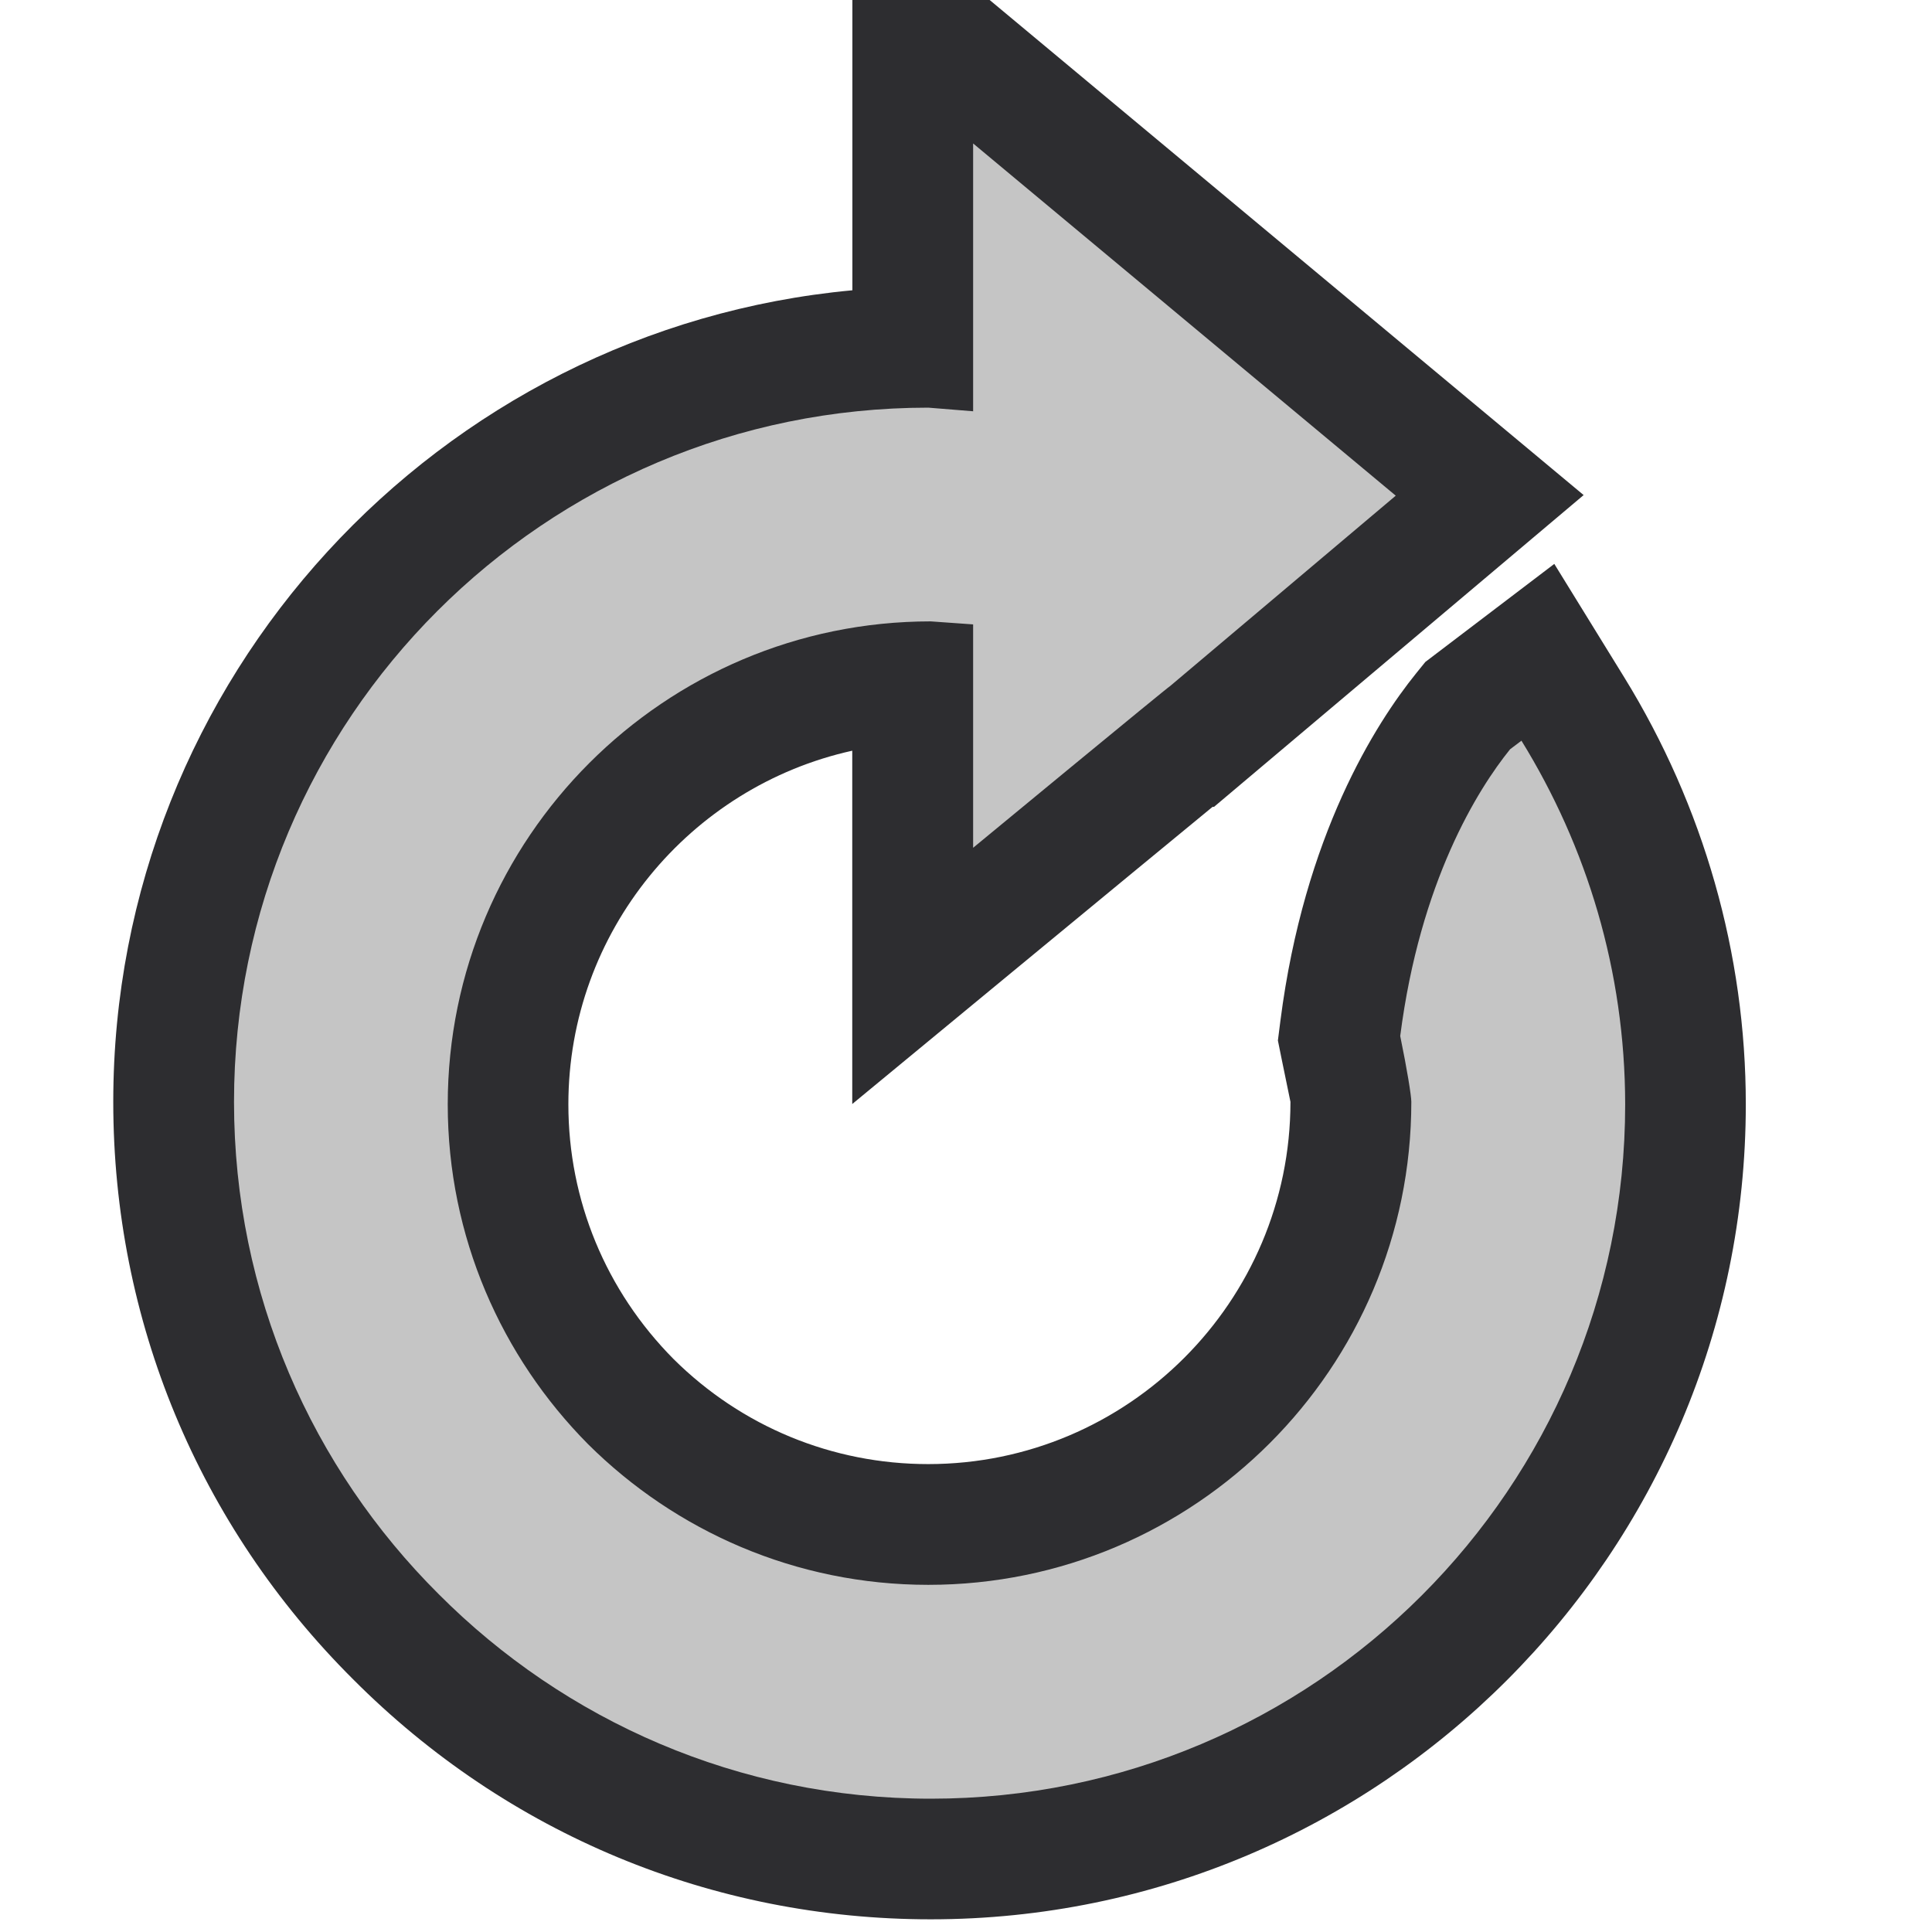
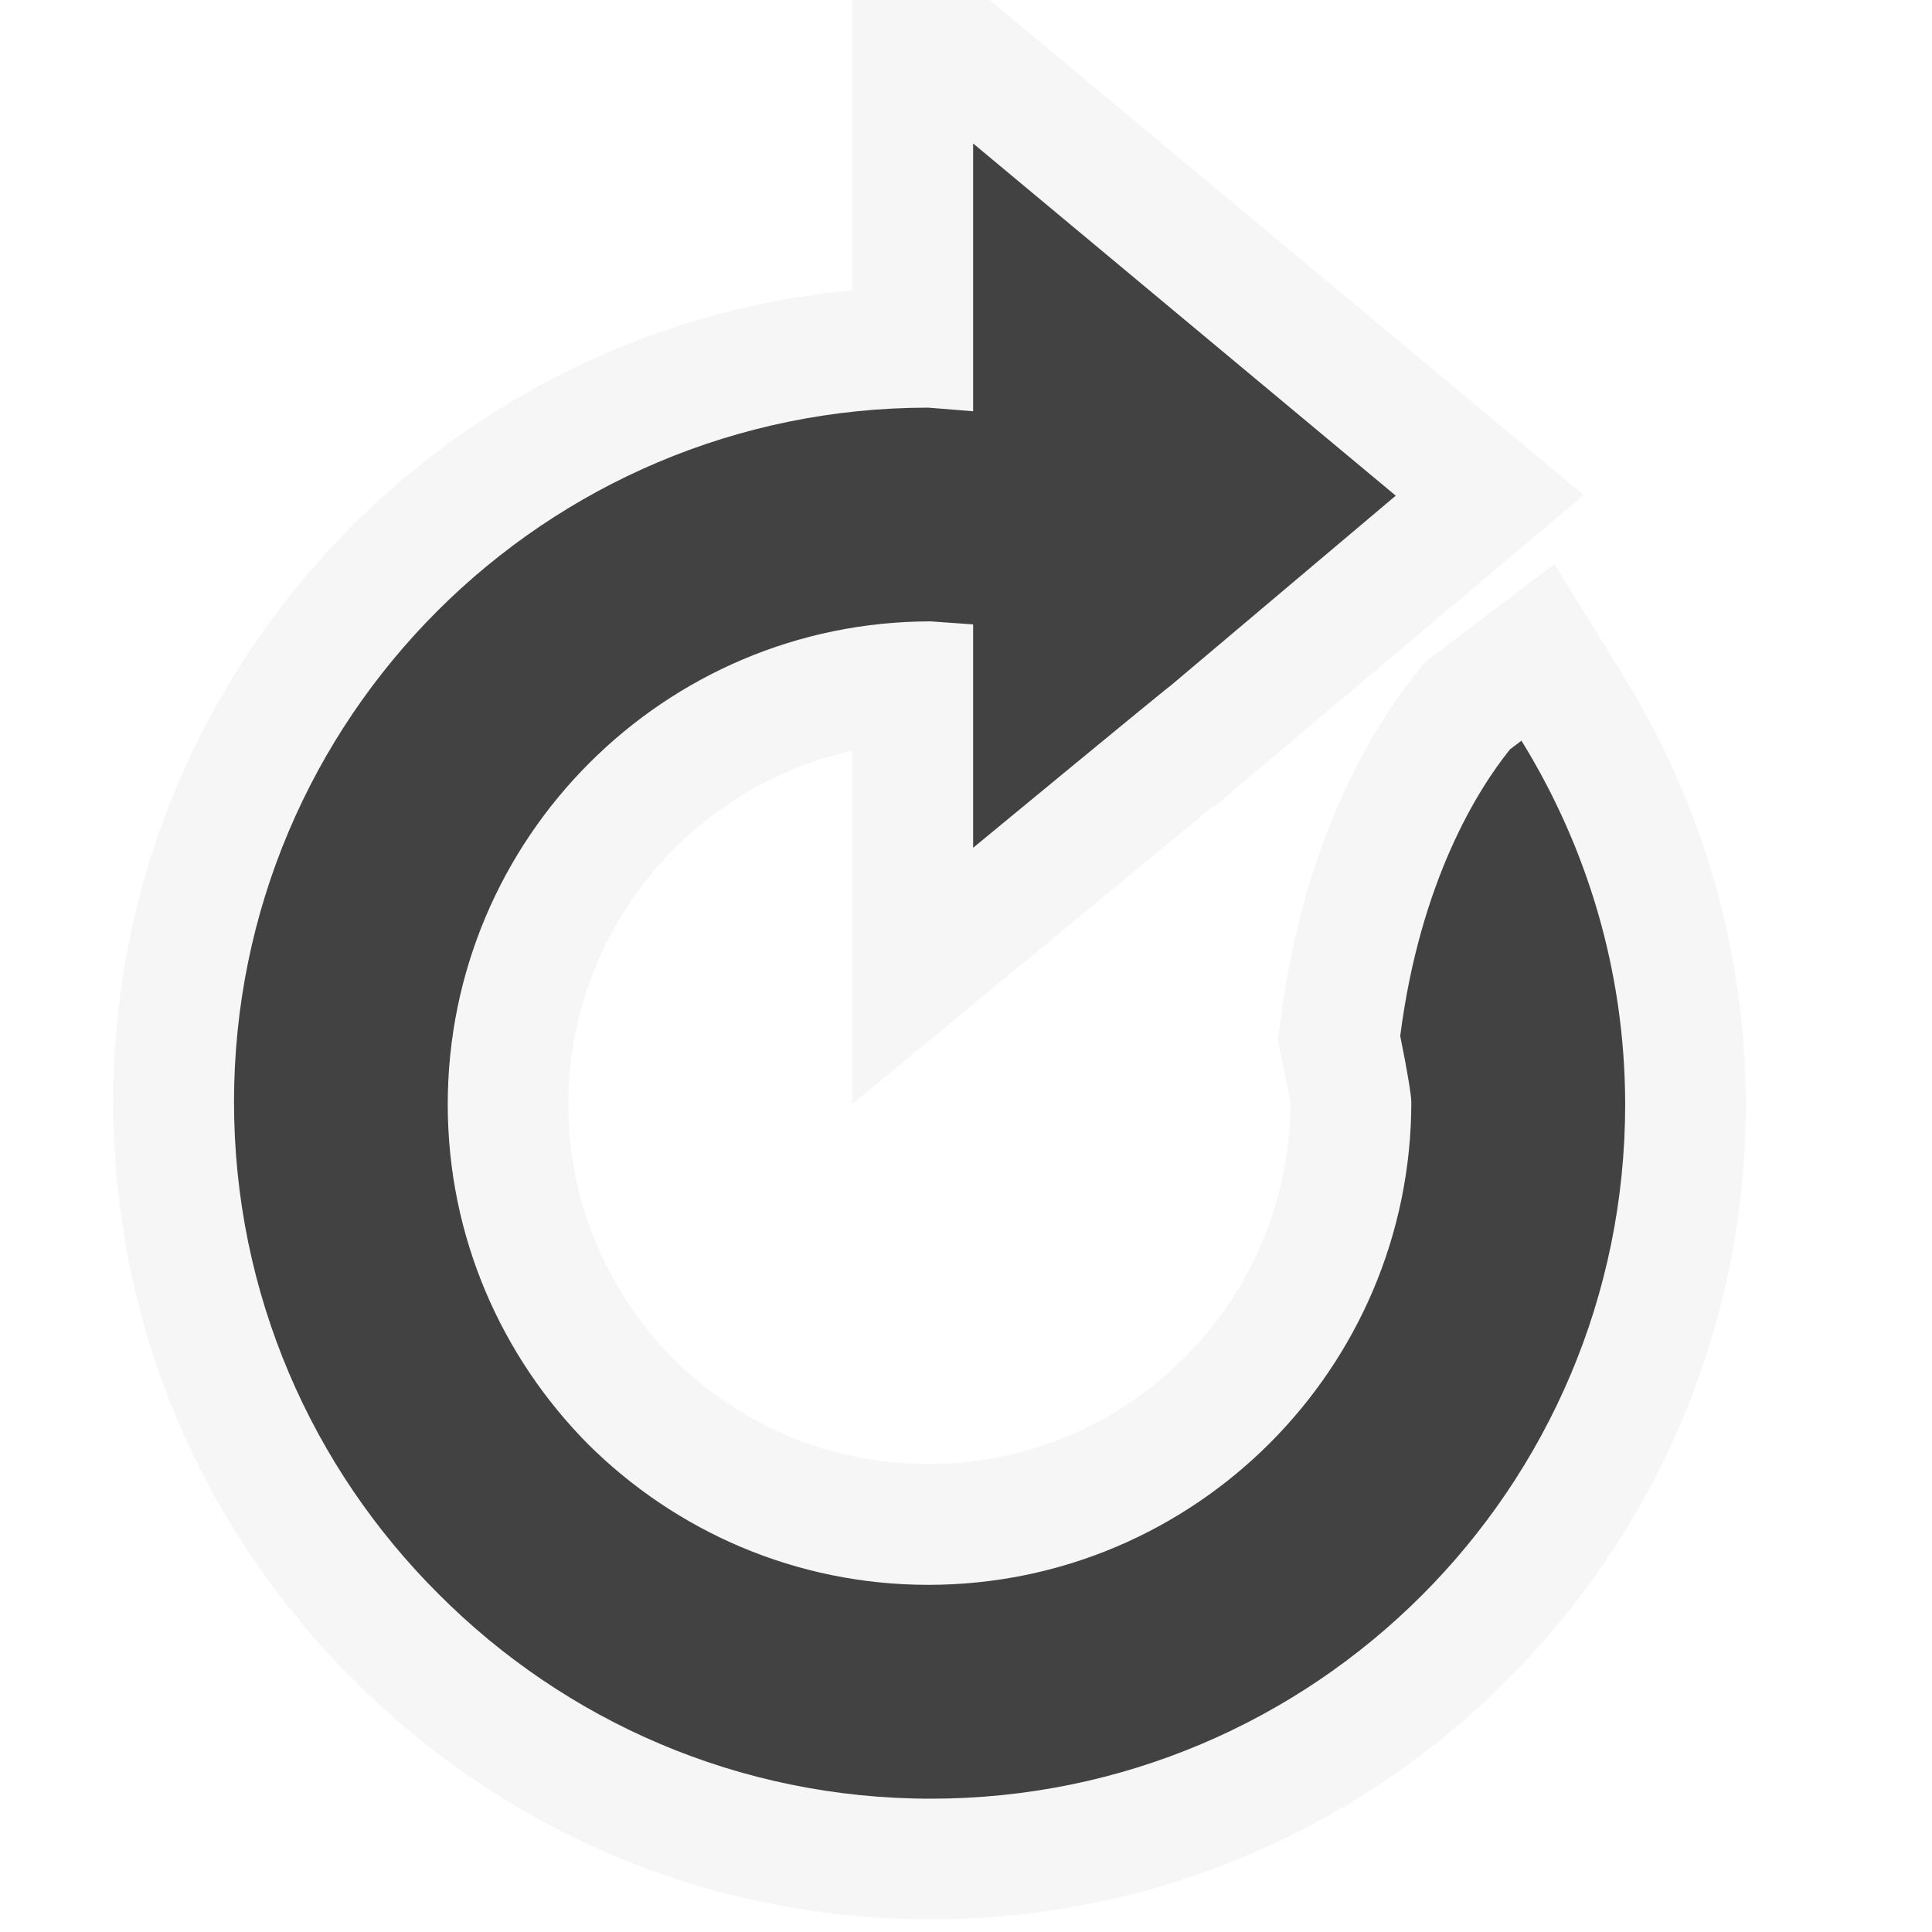
<svg xmlns="http://www.w3.org/2000/svg" width="16" height="16">
-   <path d="M13.451 5.609l-.579-.939-1.068.812-.076.094c-.335.415-.927 1.341-1.124 2.876l-.021.165.033.163.071.345c0 1.654-1.346 3-3 3-.795 0-1.545-.311-2.107-.868-.563-.567-.873-1.317-.873-2.111 0-1.431 1.007-2.632 2.351-2.929v2.926s2.528-2.087 2.984-2.461h.012l3.061-2.582-4.919-4.1h-1.137v2.404c-3.429.318-6.121 3.211-6.121 6.721 0 1.809.707 3.508 1.986 4.782 1.277 1.282 2.976 1.988 4.784 1.988 3.722 0 6.75-3.028 6.75-6.75 0-1.245-.349-2.468-1.007-3.536z" fill="#2D2D30" />
-   <path d="M12.6 6.134l-.094.071c-.269.333-.746 1.096-.91 2.375.057.277.092.495.092.545 0 2.206-1.794 4-4 4-1.098 0-2.093-.445-2.817-1.164-.718-.724-1.163-1.718-1.163-2.815 0-2.206 1.794-4 4-4l.351.025v1.85s1.626-1.342 1.631-1.339l1.869-1.577-3.5-2.917v2.218l-.371-.03c-3.176 0-5.75 2.574-5.75 5.75 0 1.593.648 3.034 1.695 4.076 1.042 1.046 2.482 1.694 4.076 1.694 3.176 0 5.75-2.574 5.75-5.75-.001-1.106-.318-2.135-.859-3.012z" fill="#C5C5C5" />
+   <path d="M13.451 5.609l-.579-.939-1.068.812-.076.094c-.335.415-.927 1.341-1.124 2.876l-.021.165.033.163.071.345c0 1.654-1.346 3-3 3-.795 0-1.545-.311-2.107-.868-.563-.567-.873-1.317-.873-2.111 0-1.431 1.007-2.632 2.351-2.929v2.926s2.528-2.087 2.984-2.461h.012l3.061-2.582-4.919-4.1h-1.137v2.404c-3.429.318-6.121 3.211-6.121 6.721 0 1.809.707 3.508 1.986 4.782 1.277 1.282 2.976 1.988 4.784 1.988 3.722 0 6.75-3.028 6.75-6.75 0-1.245-.349-2.468-1.007-3.536z" fill="#F6F6F6" />
+   <path d="M12.6 6.134l-.094.071c-.269.333-.746 1.096-.91 2.375.057.277.092.495.092.545 0 2.206-1.794 4-4 4-1.098 0-2.093-.445-2.817-1.164-.718-.724-1.163-1.718-1.163-2.815 0-2.206 1.794-4 4-4l.351.025v1.85s1.626-1.342 1.631-1.339l1.869-1.577-3.5-2.917v2.218l-.371-.03c-3.176 0-5.75 2.574-5.75 5.75 0 1.593.648 3.034 1.695 4.076 1.042 1.046 2.482 1.694 4.076 1.694 3.176 0 5.75-2.574 5.75-5.75-.001-1.106-.318-2.135-.859-3.012z" fill="#424242" />
</svg>
